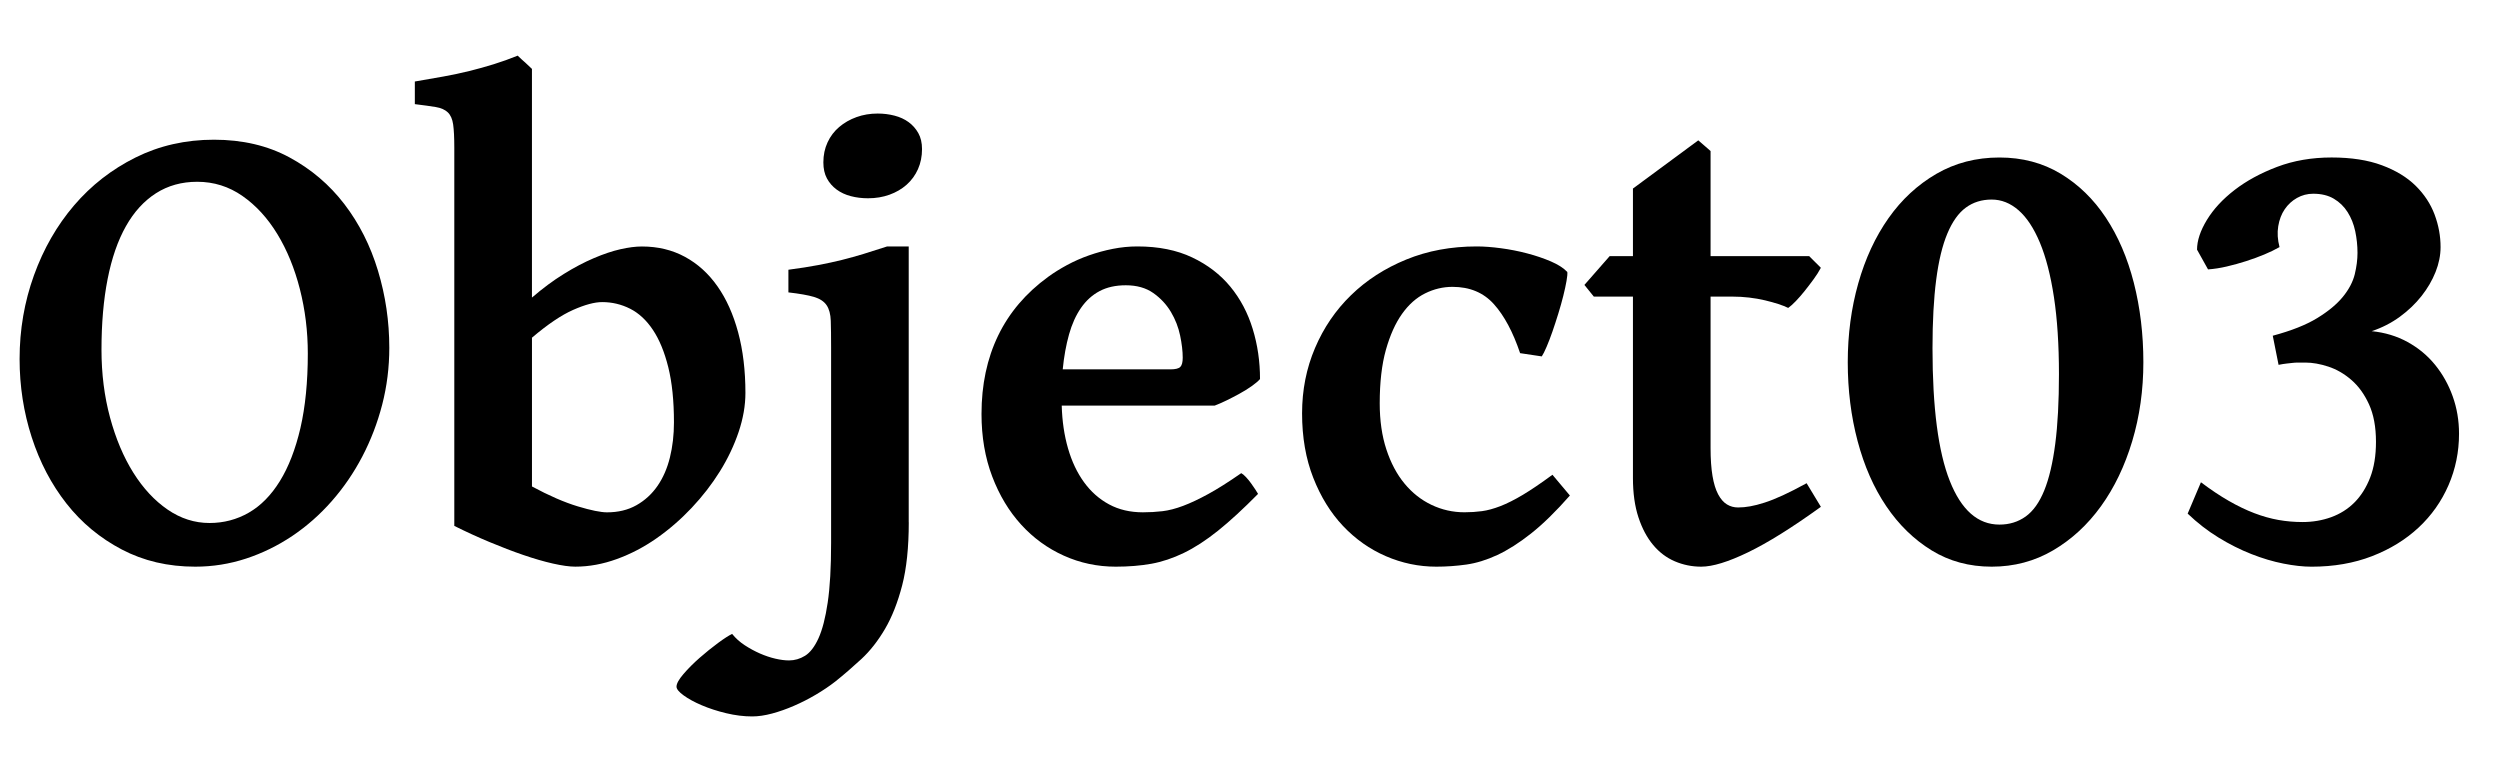
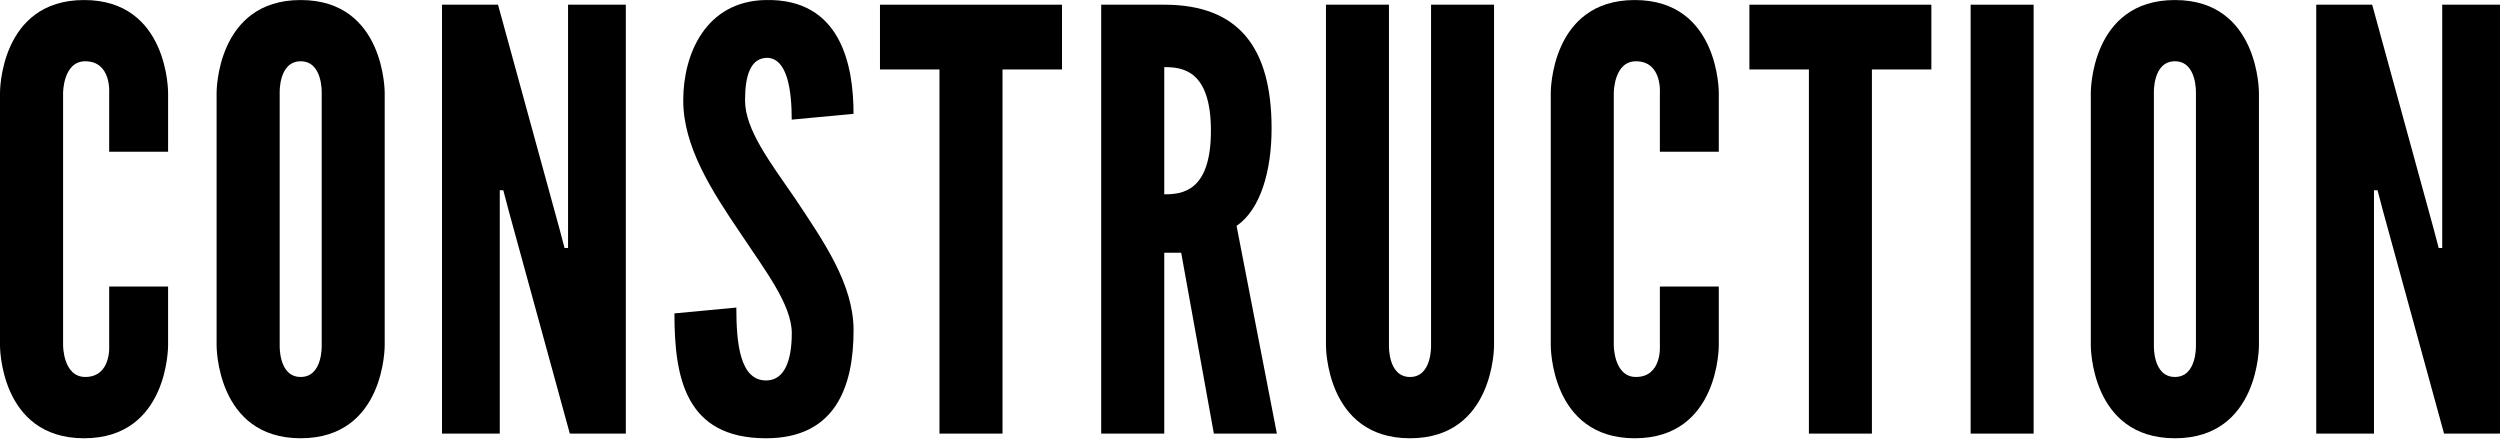
- <svg xmlns="http://www.w3.org/2000/svg" version="1.1" id="Ebene_1" x="0px" y="0px" width="136px" height="42px" viewBox="0 0 136 42" enable-background="new 0 0 136 42" xml:space="preserve">
+ <svg xmlns="http://www.w3.org/2000/svg" version="1.1" id="Ebene_1" x="0px" y="0px" width="239.586px" height="42px" viewBox="0 0 239.586 42" enable-background="new 0 0 239.586 42" xml:space="preserve">
  <g>
-     <path d="M21.178,18.915c0,1.067-0.129,2.1-0.387,3.097c-0.258,0.997-0.619,1.938-1.082,2.823c-0.464,0.887-1.018,1.695-1.663,2.429   s-1.361,1.364-2.146,1.892c-0.786,0.527-1.625,0.938-2.516,1.231c-0.892,0.293-1.812,0.44-2.763,0.44   c-1.478,0-2.81-0.312-3.994-0.934c-1.185-0.621-2.188-1.453-3.009-2.498c-0.821-1.044-1.452-2.246-1.892-3.607   c-0.44-1.36-0.66-2.779-0.66-4.258c0-1.595,0.261-3.114,0.783-4.557c0.521-1.443,1.249-2.71,2.182-3.801s2.047-1.959,3.343-2.604   c1.296-0.645,2.718-0.968,4.267-0.968s2.915,0.32,4.1,0.959c1.185,0.64,2.182,1.487,2.991,2.543   c0.809,1.056,1.419,2.264,1.83,3.625C20.973,16.088,21.178,17.483,21.178,18.915z M16.745,19.231c0-1.208-0.144-2.375-0.431-3.501   c-0.288-1.127-0.695-2.123-1.223-2.991s-1.161-1.561-1.9-2.077c-0.739-0.516-1.56-0.773-2.463-0.773   c-0.844,0-1.592,0.208-2.243,0.624c-0.651,0.417-1.197,1.015-1.636,1.795c-0.44,0.78-0.771,1.736-0.994,2.868   c-0.223,1.132-0.334,2.414-0.334,3.845c0,1.313,0.155,2.546,0.466,3.695c0.311,1.148,0.733,2.148,1.267,3   c0.534,0.85,1.155,1.519,1.865,2.006c0.709,0.486,1.469,0.729,2.279,0.729c0.774,0,1.487-0.188,2.138-0.563   c0.651-0.375,1.214-0.947,1.689-1.715c0.475-0.768,0.848-1.73,1.118-2.886C16.609,22.132,16.745,20.78,16.745,19.231z" />
-     <path d="M40.551,21.378c0,0.681-0.123,1.388-0.369,2.12c-0.247,0.733-0.587,1.449-1.021,2.147c-0.435,0.697-0.948,1.36-1.54,1.988   c-0.592,0.627-1.229,1.178-1.909,1.653c-0.681,0.476-1.399,0.851-2.156,1.126c-0.756,0.275-1.51,0.414-2.261,0.414   c-0.317,0-0.722-0.057-1.214-0.168s-1.029-0.267-1.61-0.466s-1.194-0.435-1.839-0.704s-1.284-0.562-1.918-0.879V8.023   c0-0.54-0.021-0.956-0.062-1.249c-0.041-0.294-0.138-0.514-0.29-0.66c-0.153-0.146-0.37-0.243-0.651-0.29   c-0.281-0.047-0.663-0.1-1.144-0.159V4.434c0.551-0.094,1.07-0.185,1.557-0.272s0.956-0.188,1.408-0.299s0.895-0.235,1.329-0.37   c0.434-0.135,0.868-0.29,1.302-0.466c0.047,0.047,0.111,0.108,0.194,0.185c0.082,0.076,0.17,0.155,0.264,0.237   c0.106,0.094,0.211,0.193,0.317,0.299v12.44c0.586-0.504,1.164-0.933,1.733-1.284c0.569-0.353,1.114-0.64,1.637-0.862   c0.521-0.223,1.003-0.384,1.443-0.484c0.44-0.1,0.83-0.149,1.17-0.149c0.868,0,1.648,0.188,2.34,0.563   c0.692,0.375,1.281,0.909,1.768,1.601c0.487,0.692,0.862,1.528,1.126,2.508C40.419,19.059,40.551,20.158,40.551,21.378z    M36.663,22.979c0-1.173-0.103-2.173-0.308-3c-0.206-0.827-0.484-1.505-0.836-2.032c-0.352-0.528-0.765-0.912-1.24-1.152   s-0.983-0.361-1.522-0.361c-0.411,0-0.936,0.141-1.575,0.423c-0.639,0.281-1.387,0.786-2.243,1.513v8.094   c0.938,0.505,1.769,0.865,2.49,1.082c0.721,0.218,1.252,0.325,1.592,0.325c0.61,0,1.144-0.129,1.601-0.387s0.839-0.607,1.144-1.047   c0.305-0.439,0.53-0.956,0.677-1.549C36.589,24.296,36.663,23.659,36.663,22.979z" />
-     <path d="M49.437,28.416c0,1.36-0.12,2.505-0.36,3.431c-0.241,0.928-0.552,1.717-0.933,2.367c-0.381,0.65-0.81,1.196-1.285,1.637   c-0.475,0.439-0.947,0.848-1.417,1.223c-0.316,0.246-0.668,0.484-1.056,0.713s-0.783,0.431-1.188,0.606   c-0.405,0.177-0.804,0.317-1.197,0.423c-0.393,0.105-0.753,0.158-1.082,0.158c-0.458,0-0.93-0.059-1.417-0.176   c-0.486-0.117-0.929-0.262-1.328-0.432s-0.728-0.35-0.985-0.537c-0.258-0.188-0.387-0.346-0.387-0.475   c0-0.164,0.126-0.393,0.378-0.686c0.252-0.294,0.545-0.588,0.879-0.881c0.334-0.293,0.669-0.562,1.003-0.809   c0.334-0.246,0.59-0.411,0.766-0.493c0.188,0.235,0.417,0.44,0.686,0.616c0.27,0.176,0.545,0.325,0.827,0.449   c0.282,0.123,0.56,0.217,0.836,0.281c0.275,0.064,0.524,0.096,0.748,0.096c0.305,0,0.595-0.084,0.871-0.254   c0.275-0.171,0.519-0.487,0.73-0.951c0.211-0.463,0.378-1.111,0.501-1.943c0.124-0.834,0.185-1.912,0.185-3.238V18.897   c0-0.599-0.006-1.079-0.018-1.443c-0.012-0.363-0.088-0.647-0.229-0.854c-0.141-0.205-0.37-0.354-0.686-0.448   c-0.317-0.094-0.78-0.176-1.39-0.246v-1.232c0.622-0.081,1.164-0.167,1.627-0.255s0.895-0.182,1.293-0.281   c0.398-0.1,0.789-0.208,1.17-0.325s0.807-0.253,1.276-0.405h1.179V28.416z M50.158,8.111c0,0.398-0.074,0.763-0.22,1.091   s-0.352,0.61-0.616,0.845s-0.575,0.416-0.933,0.545c-0.358,0.13-0.748,0.194-1.17,0.194c-0.329,0-0.64-0.038-0.933-0.115   c-0.293-0.076-0.552-0.196-0.774-0.36s-0.399-0.366-0.528-0.607c-0.129-0.24-0.193-0.53-0.193-0.87   c0-0.399,0.076-0.763,0.229-1.091c0.152-0.329,0.364-0.607,0.634-0.836c0.27-0.229,0.583-0.408,0.941-0.537   c0.357-0.129,0.742-0.193,1.152-0.193c0.316,0,0.622,0.038,0.915,0.114c0.293,0.076,0.548,0.193,0.765,0.352   C49.645,6.801,49.821,7,49.956,7.24S50.158,7.771,50.158,8.111z" />
-     <path d="M68.545,20.621c-0.105,0.118-0.258,0.247-0.458,0.388c-0.2,0.141-0.417,0.275-0.651,0.404   c-0.235,0.13-0.473,0.253-0.713,0.37c-0.241,0.117-0.455,0.211-0.642,0.281h-8.323c0.023,0.845,0.138,1.622,0.343,2.331   c0.205,0.71,0.495,1.322,0.871,1.839c0.375,0.517,0.83,0.918,1.363,1.205c0.534,0.288,1.146,0.431,1.839,0.431   c0.363,0,0.718-0.02,1.064-0.061c0.346-0.041,0.722-0.139,1.126-0.291c0.405-0.152,0.859-0.366,1.364-0.643   c0.504-0.275,1.103-0.653,1.795-1.135c0.07,0.035,0.155,0.105,0.255,0.211s0.194,0.221,0.282,0.344s0.167,0.237,0.237,0.344   c0.07,0.105,0.117,0.182,0.141,0.229c-0.81,0.82-1.537,1.489-2.182,2.006c-0.645,0.516-1.264,0.918-1.856,1.205   s-1.182,0.484-1.768,0.59c-0.587,0.105-1.232,0.158-1.936,0.158c-0.997,0-1.938-0.2-2.824-0.599   c-0.886-0.399-1.66-0.962-2.322-1.689c-0.663-0.728-1.188-1.601-1.575-2.622c-0.387-1.02-0.581-2.152-0.581-3.396   c0-1.595,0.302-3.018,0.906-4.267s1.51-2.313,2.719-3.193c0.305-0.223,0.648-0.437,1.029-0.643c0.381-0.205,0.78-0.381,1.196-0.527   s0.847-0.265,1.293-0.353c0.445-0.088,0.891-0.132,1.337-0.132c1.15,0,2.144,0.2,2.982,0.599c0.839,0.398,1.531,0.93,2.077,1.592   c0.545,0.663,0.95,1.429,1.214,2.297C68.414,18.763,68.545,19.672,68.545,20.621z M61.243,15.519c-0.551,0-1.026,0.105-1.425,0.317   c-0.399,0.211-0.736,0.516-1.012,0.915c-0.276,0.398-0.493,0.879-0.651,1.442s-0.273,1.196-0.343,1.9h5.859   c0.27,0,0.449-0.044,0.537-0.132s0.132-0.255,0.132-0.502c0-0.352-0.047-0.753-0.141-1.205c-0.094-0.451-0.261-0.88-0.501-1.284   c-0.241-0.405-0.56-0.748-0.959-1.029C62.34,15.659,61.841,15.519,61.243,15.519z" />
-     <path d="M85.402,26.956c-0.763,0.867-1.467,1.557-2.112,2.066c-0.645,0.511-1.258,0.9-1.838,1.171   c-0.581,0.27-1.142,0.442-1.681,0.519c-0.54,0.076-1.085,0.115-1.637,0.115c-0.95,0-1.865-0.191-2.745-0.572   c-0.879-0.381-1.656-0.93-2.331-1.645c-0.675-0.716-1.214-1.59-1.618-2.623c-0.405-1.031-0.607-2.199-0.607-3.501   c0-1.267,0.234-2.451,0.704-3.554c0.469-1.103,1.123-2.062,1.962-2.877c0.838-0.815,1.838-1.461,3-1.936   c1.161-0.476,2.439-0.713,3.835-0.713c0.388,0,0.824,0.032,1.312,0.097c0.486,0.064,0.965,0.158,1.434,0.282   c0.47,0.123,0.9,0.27,1.294,0.439c0.393,0.17,0.688,0.36,0.888,0.572c0.012,0.094-0.003,0.258-0.044,0.492   c-0.041,0.235-0.1,0.505-0.176,0.81s-0.167,0.628-0.272,0.968s-0.211,0.663-0.316,0.968s-0.212,0.58-0.317,0.827   c-0.105,0.246-0.193,0.422-0.264,0.527l-1.179-0.176c-0.388-1.149-0.862-2.038-1.426-2.666c-0.562-0.627-1.313-0.941-2.252-0.941   c-0.517,0-1.012,0.118-1.486,0.353c-0.476,0.234-0.895,0.606-1.259,1.117c-0.363,0.51-0.656,1.164-0.88,1.962   c-0.223,0.798-0.334,1.766-0.334,2.903c0,0.938,0.12,1.774,0.361,2.507c0.24,0.733,0.568,1.352,0.985,1.856   c0.416,0.505,0.905,0.892,1.469,1.161s1.161,0.404,1.795,0.404c0.328,0,0.645-0.02,0.95-0.061c0.305-0.041,0.639-0.133,1.003-0.273   c0.363-0.141,0.771-0.346,1.223-0.615c0.451-0.27,0.988-0.634,1.61-1.092L85.402,26.956z" />
-     <path d="M99.056,27.571c-1.561,1.127-2.88,1.951-3.959,2.473s-1.93,0.783-2.552,0.783c-0.504,0-0.982-0.098-1.434-0.291   c-0.452-0.193-0.845-0.489-1.179-0.889c-0.334-0.398-0.602-0.9-0.801-1.504s-0.299-1.316-0.299-2.139v-9.87h-2.129l-0.511-0.634   l1.372-1.565h1.268v-3.678l3.554-2.622l0.669,0.581v5.719h5.366l0.634,0.633c-0.105,0.2-0.237,0.408-0.396,0.625   c-0.159,0.217-0.32,0.429-0.484,0.634s-0.325,0.39-0.483,0.554c-0.158,0.165-0.297,0.288-0.414,0.37   c-0.141-0.07-0.319-0.142-0.536-0.212c-0.218-0.07-0.461-0.138-0.73-0.202s-0.555-0.114-0.854-0.149s-0.606-0.053-0.924-0.053   h-1.179v8.234c0,0.599,0.035,1.106,0.105,1.522s0.173,0.75,0.308,1.002c0.135,0.253,0.294,0.435,0.476,0.546   c0.182,0.112,0.384,0.167,0.607,0.167c0.211,0,0.431-0.02,0.659-0.062c0.229-0.04,0.49-0.108,0.783-0.202s0.625-0.226,0.994-0.396   c0.369-0.17,0.801-0.389,1.293-0.659L99.056,27.571z" />
-     <path d="M116.599,19.707c0,1.513-0.202,2.944-0.606,4.292c-0.405,1.35-0.971,2.529-1.698,3.537c-0.728,1.01-1.596,1.81-2.604,2.402   c-1.009,0.592-2.123,0.889-3.343,0.889s-2.312-0.297-3.272-0.889c-0.962-0.593-1.783-1.393-2.464-2.402   c-0.681-1.008-1.199-2.188-1.557-3.537c-0.358-1.348-0.537-2.779-0.537-4.292c0-1.514,0.19-2.944,0.572-4.294   c0.381-1.349,0.93-2.53,1.645-3.545c0.716-1.015,1.584-1.818,2.604-2.411c1.021-0.592,2.164-0.889,3.431-0.889   c1.243,0,2.353,0.294,3.326,0.88c0.974,0.587,1.795,1.385,2.463,2.394c0.669,1.009,1.176,2.19,1.522,3.545   C116.426,16.742,116.599,18.182,116.599,19.707z M112.007,20.357c0-1.606-0.092-3.006-0.273-4.196s-0.437-2.179-0.765-2.965   c-0.329-0.786-0.716-1.372-1.162-1.76c-0.445-0.387-0.932-0.58-1.46-0.58c-0.54,0-1.009,0.146-1.407,0.439   c-0.399,0.293-0.733,0.763-1.003,1.408c-0.271,0.645-0.473,1.48-0.607,2.507s-0.202,2.272-0.202,3.739   c0,3.226,0.313,5.63,0.941,7.214c0.627,1.583,1.527,2.375,2.7,2.375c0.54,0,1.015-0.146,1.426-0.439   c0.41-0.294,0.748-0.766,1.012-1.417c0.264-0.65,0.463-1.495,0.598-2.533S112.007,21.848,112.007,20.357z" />
-     <path d="M133.771,23.595c0,0.985-0.19,1.918-0.571,2.798c-0.382,0.88-0.924,1.648-1.628,2.306   c-0.704,0.656-1.549,1.176-2.534,1.557s-2.082,0.572-3.29,0.572c-0.457,0-0.968-0.057-1.53-0.168   c-0.563-0.111-1.145-0.284-1.742-0.519c-0.599-0.235-1.194-0.534-1.786-0.897c-0.593-0.363-1.152-0.798-1.681-1.303l0.722-1.706   c0.528,0.399,1.032,0.736,1.514,1.012c0.48,0.276,0.943,0.499,1.39,0.669c0.445,0.17,0.883,0.293,1.311,0.369   c0.429,0.076,0.865,0.114,1.312,0.114c0.551,0,1.07-0.088,1.557-0.264c0.487-0.177,0.909-0.442,1.267-0.801   c0.358-0.358,0.643-0.81,0.854-1.354c0.212-0.546,0.317-1.193,0.317-1.945c0-0.809-0.127-1.488-0.379-2.04S128.3,21,127.912,20.666   c-0.387-0.335-0.804-0.575-1.249-0.722c-0.446-0.146-0.862-0.22-1.249-0.22h-0.405c-0.105,0-0.205,0.006-0.299,0.018   s-0.199,0.023-0.316,0.035s-0.264,0.035-0.44,0.07l-0.316-1.584c1.009-0.27,1.815-0.589,2.419-0.959   c0.604-0.369,1.07-0.757,1.399-1.161c0.328-0.404,0.542-0.812,0.643-1.223c0.099-0.411,0.149-0.798,0.149-1.161   c0-0.399-0.042-0.792-0.123-1.18c-0.083-0.387-0.221-0.732-0.414-1.038c-0.193-0.305-0.442-0.548-0.748-0.729   c-0.305-0.182-0.68-0.273-1.126-0.273c-0.316,0-0.609,0.077-0.88,0.229c-0.27,0.152-0.492,0.357-0.668,0.615   c-0.177,0.259-0.294,0.566-0.353,0.924c-0.059,0.358-0.035,0.736,0.07,1.135c-0.246,0.141-0.524,0.276-0.835,0.405   c-0.312,0.129-0.64,0.249-0.985,0.36c-0.347,0.111-0.695,0.208-1.048,0.29c-0.352,0.082-0.691,0.136-1.021,0.158l-0.598-1.073   c0-0.492,0.179-1.031,0.536-1.618c0.358-0.587,0.859-1.129,1.505-1.628c0.645-0.498,1.416-0.918,2.313-1.258   s1.886-0.511,2.965-0.511c1.067,0,1.979,0.141,2.736,0.423c0.757,0.281,1.369,0.654,1.839,1.117   c0.469,0.464,0.812,0.985,1.029,1.565c0.217,0.581,0.325,1.171,0.325,1.769c0,0.446-0.091,0.897-0.272,1.355   c-0.182,0.457-0.438,0.895-0.766,1.311s-0.722,0.792-1.179,1.126s-0.968,0.596-1.531,0.783c0.716,0.07,1.367,0.267,1.953,0.589   c0.587,0.323,1.085,0.736,1.496,1.241c0.41,0.504,0.73,1.076,0.959,1.715C133.657,22.202,133.771,22.88,133.771,23.595z" />
+     <path d="M16.108,27.461v5.646c0,0,0.059,8.894-8.051,8.894C-0.053,42,0,33.107,0,33.107V8.896c0,0-0.055-8.893,8.058-8.893   c8.107,0,8.051,8.893,8.051,8.893v5.646h-5.646V8.896c0,0,0.226-3.023-2.295-3.023c-2.122,0-2.122,3.023-2.122,3.023v24.211   c0,0,0,3.019,2.122,3.019c2.521,0,2.295-3.019,2.295-3.019v-5.646H16.108z" />
+     <path d="M28.817,42c-8.11,0-8.059-8.895-8.059-8.895V8.896c0,0-0.054-8.893,8.059-8.893c8.106,0,8.05,8.893,8.05,8.893v24.211   C36.867,33.107,36.926,42,28.817,42z M28.817,5.873c-2.127,0-2.013,3.023-2.013,3.023v24.211c0,0-0.114,3.019,2.013,3.019   c2.122,0,2.013-3.019,2.013-3.019V8.896C30.829,8.896,30.938,5.873,28.817,5.873z" />
+     <path d="M48.734,20.134l-0.501-1.903h-0.337v1.903v21.419h-5.537V0.45h5.368l5.874,21.419l0.501,1.897h0.337V21.87V0.45h5.537   v41.104h-5.368L48.734,20.134z" />
+     <path d="M73.359,0.003c7.271-0.168,8.439,6.32,8.439,10.906l-5.924,0.556c0-2.737-0.392-5.924-2.401-5.924   c-1.566,0.055-2.072,1.73-2.072,4.08c0,2.795,2.404,5.928,4.754,9.339c2.796,4.194,5.646,8.279,5.646,12.695   c0,5.48-1.79,10.346-8.388,10.346c-7.771,0-8.779-5.873-8.779-11.967l5.932-0.56c0,3.409,0.337,6.987,2.851,6.987   c1.79,0,2.463-1.957,2.463-4.528c0-2.735-2.57-6.039-4.868-9.504c-2.851-4.199-5.534-8.393-5.534-12.809   C65.472,5.149,67.653,0.113,73.359,0.003z" />
+     <path d="M84.332,6.656V0.45h17.444v6.207h-5.701v34.897h-6.042V6.656H84.332z" />
+     <path d="M116.33,41.555l-3.133-17.336h-1.621v17.336h-6.043V0.45h6.042c7.158,0,10.287,4.139,10.287,11.857   c0,4.08-1.062,7.773-3.356,9.339l3.861,19.905h-6.037V41.555z M111.576,6.433v12.189c1.676,0,4.472-0.223,4.472-6.092   C116.048,6.656,113.252,6.433,111.576,6.433z" />
+     <path d="M143.182,0.45v32.657c0,0,0.055,8.894-8.054,8.894c-8.107,0-8.055-8.894-8.055-8.894V0.45h6.037v32.657   c0,0-0.109,3.021,2.018,3.021c2.122,0,2.016-3.021,2.016-3.021V0.45H143.182z" />
+     <path d="M164.719,27.461v5.646c0,0,0.063,8.894-8.051,8.894c-8.104,0-8.051-8.894-8.051-8.894V8.896c0,0-0.055-8.893,8.051-8.893   c8.114,0,8.051,8.893,8.051,8.893v5.646h-5.646V8.896c0,0,0.228-3.023-2.295-3.023c-2.122,0-2.122,3.023-2.122,3.023v24.211   c0,0,0,3.019,2.122,3.019c2.521,0,2.295-3.019,2.295-3.019v-5.646H164.719z" />
+     <path d="M167.653,6.656V0.45h17.438v6.207h-5.698v34.897h-6.038V6.656H167.653z" />
+     <path d="M188.854,0.45h6.037v41.104h-6.037V0.45z" />
+     <path d="M208.433,42c-8.114,0-8.062-8.895-8.062-8.895V8.896c0,0-0.055-8.893,8.062-8.893c8.104,0,8.051,8.893,8.051,8.893v24.211   C216.484,33.107,216.538,42,208.433,42z M208.433,5.873c-2.134,0-2.016,3.023-2.016,3.023v24.211c0,0-0.118,3.019,2.016,3.019   c2.122,0,2.013-3.019,2.013-3.019V8.896C210.446,8.896,210.555,5.873,208.433,5.873z" />
+     <path d="M228.35,20.134l-0.501-1.903h-0.34v1.903v21.419h-5.534V0.45h5.361l5.874,21.419l0.501,1.896h0.337V21.87V0.45h5.537   v41.104h-5.361L228.35,20.134z" />
  </g>
</svg>
